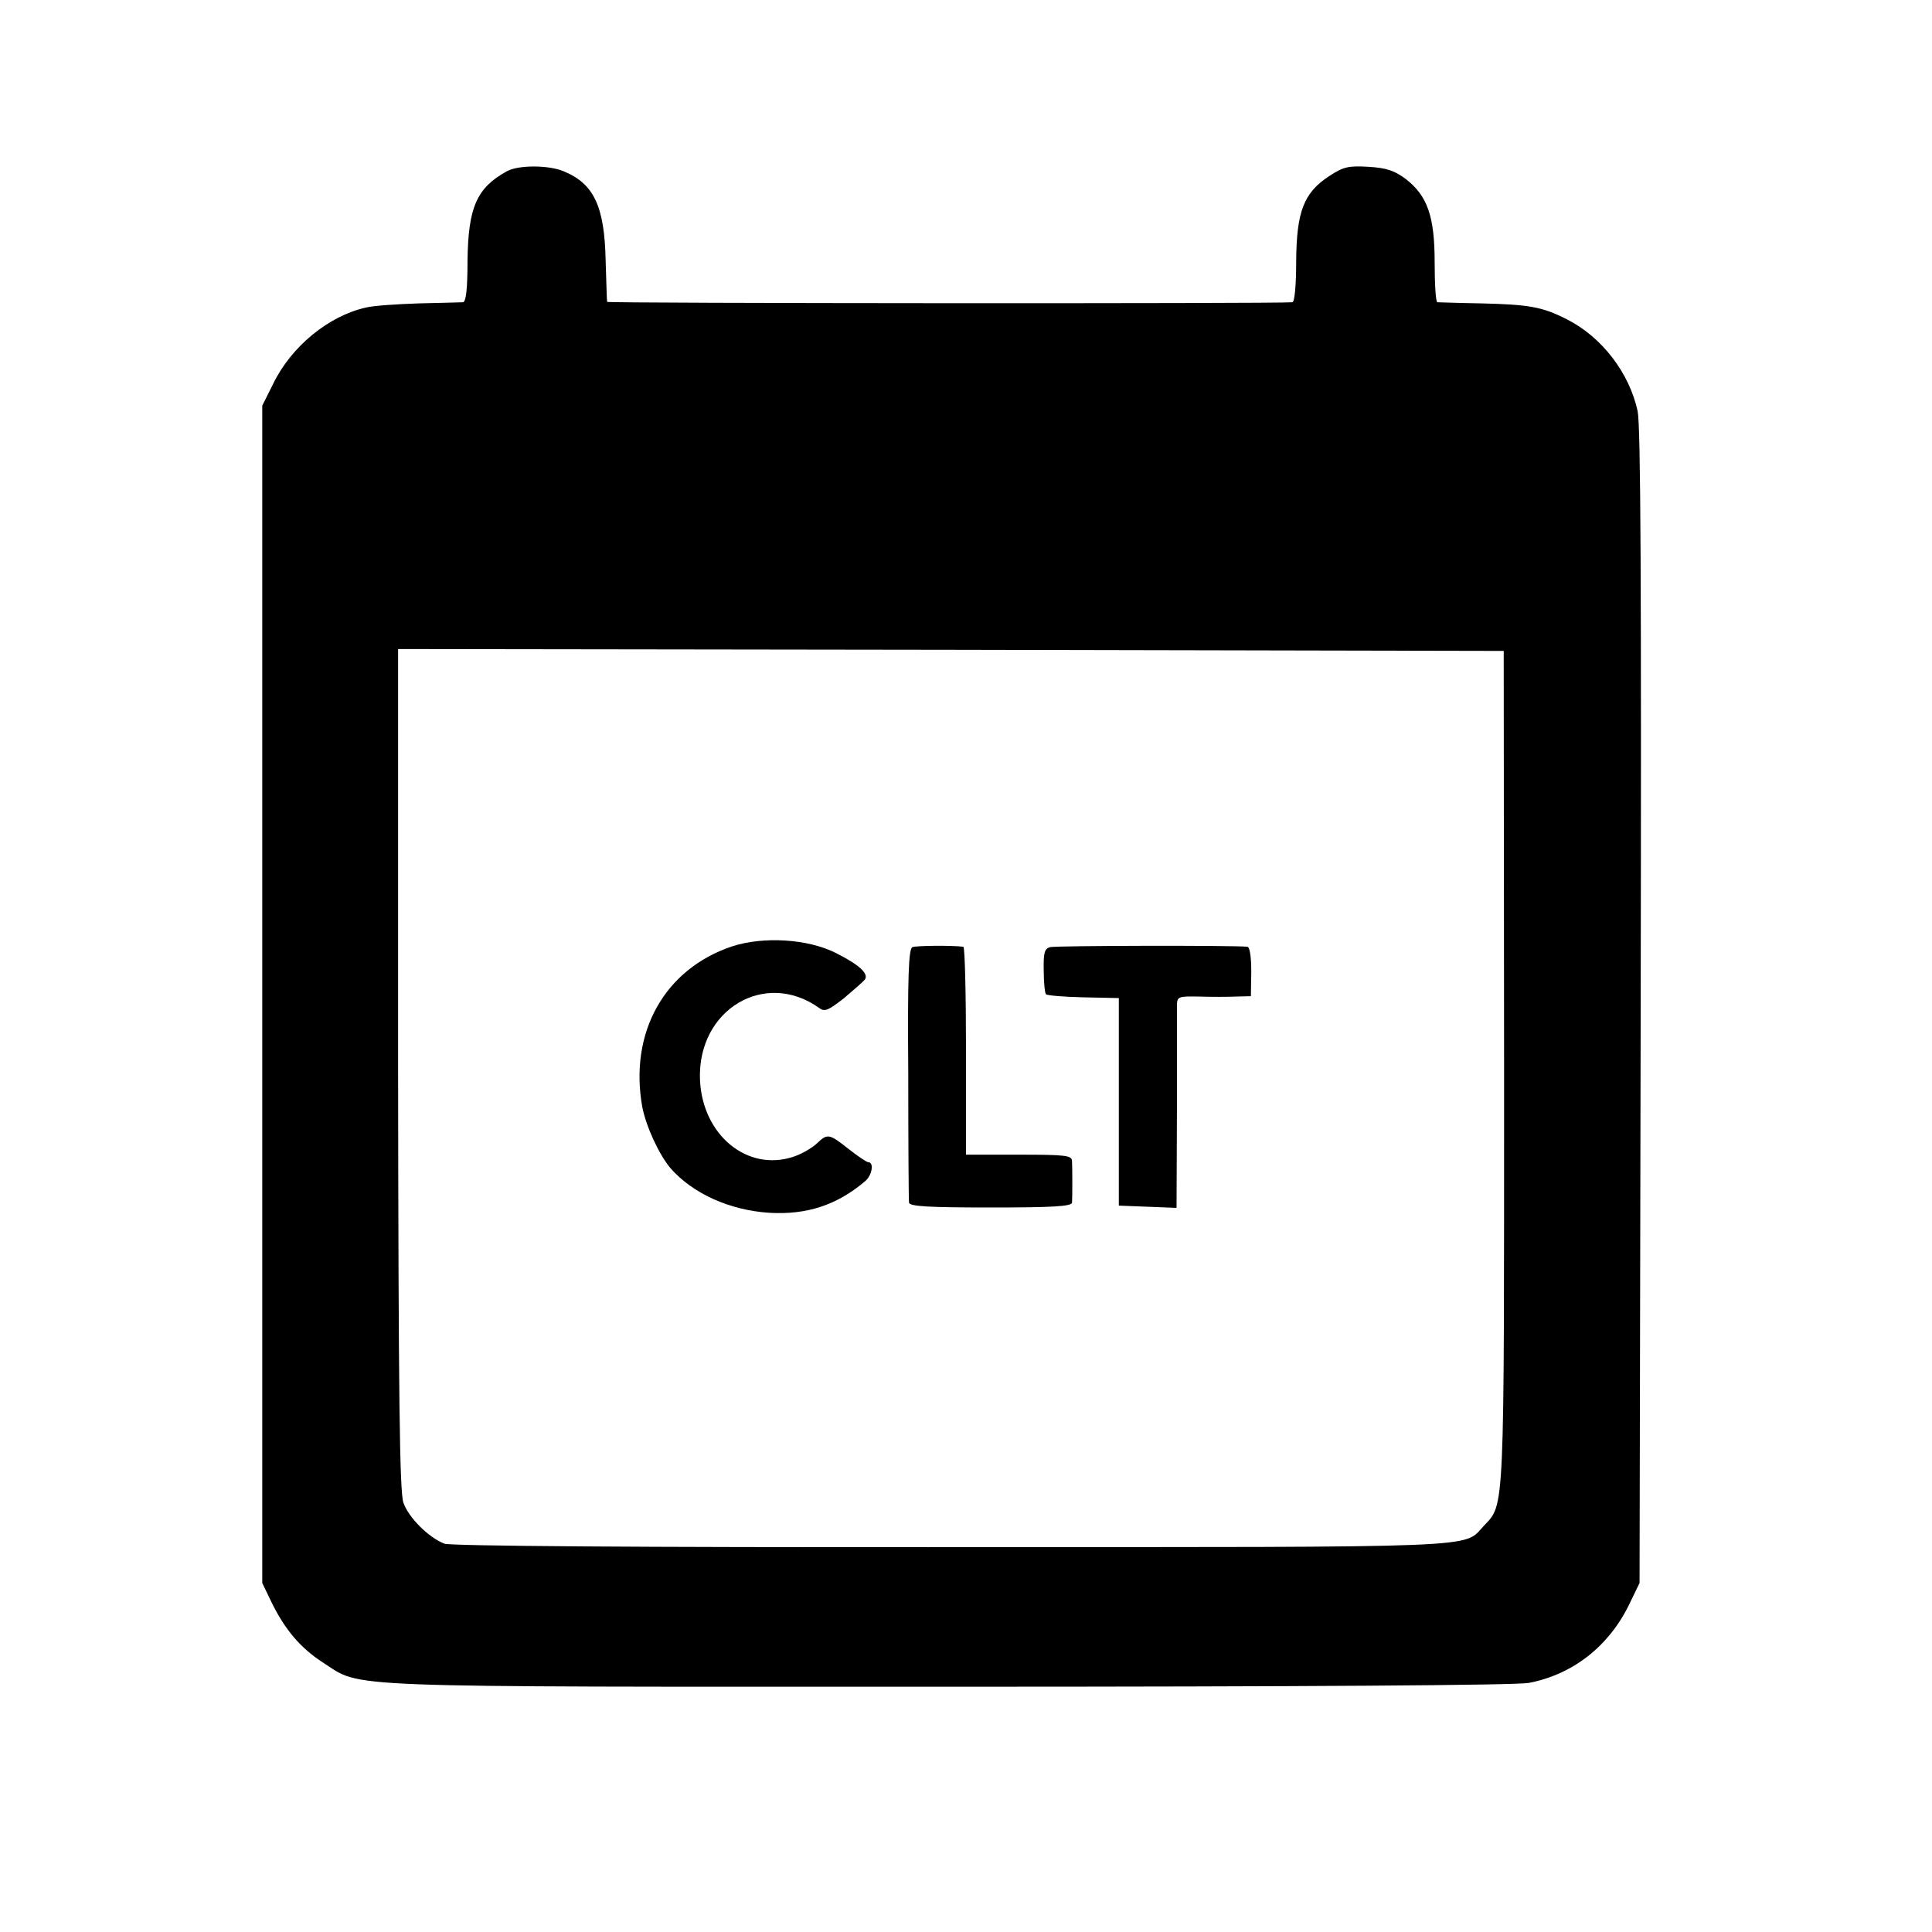
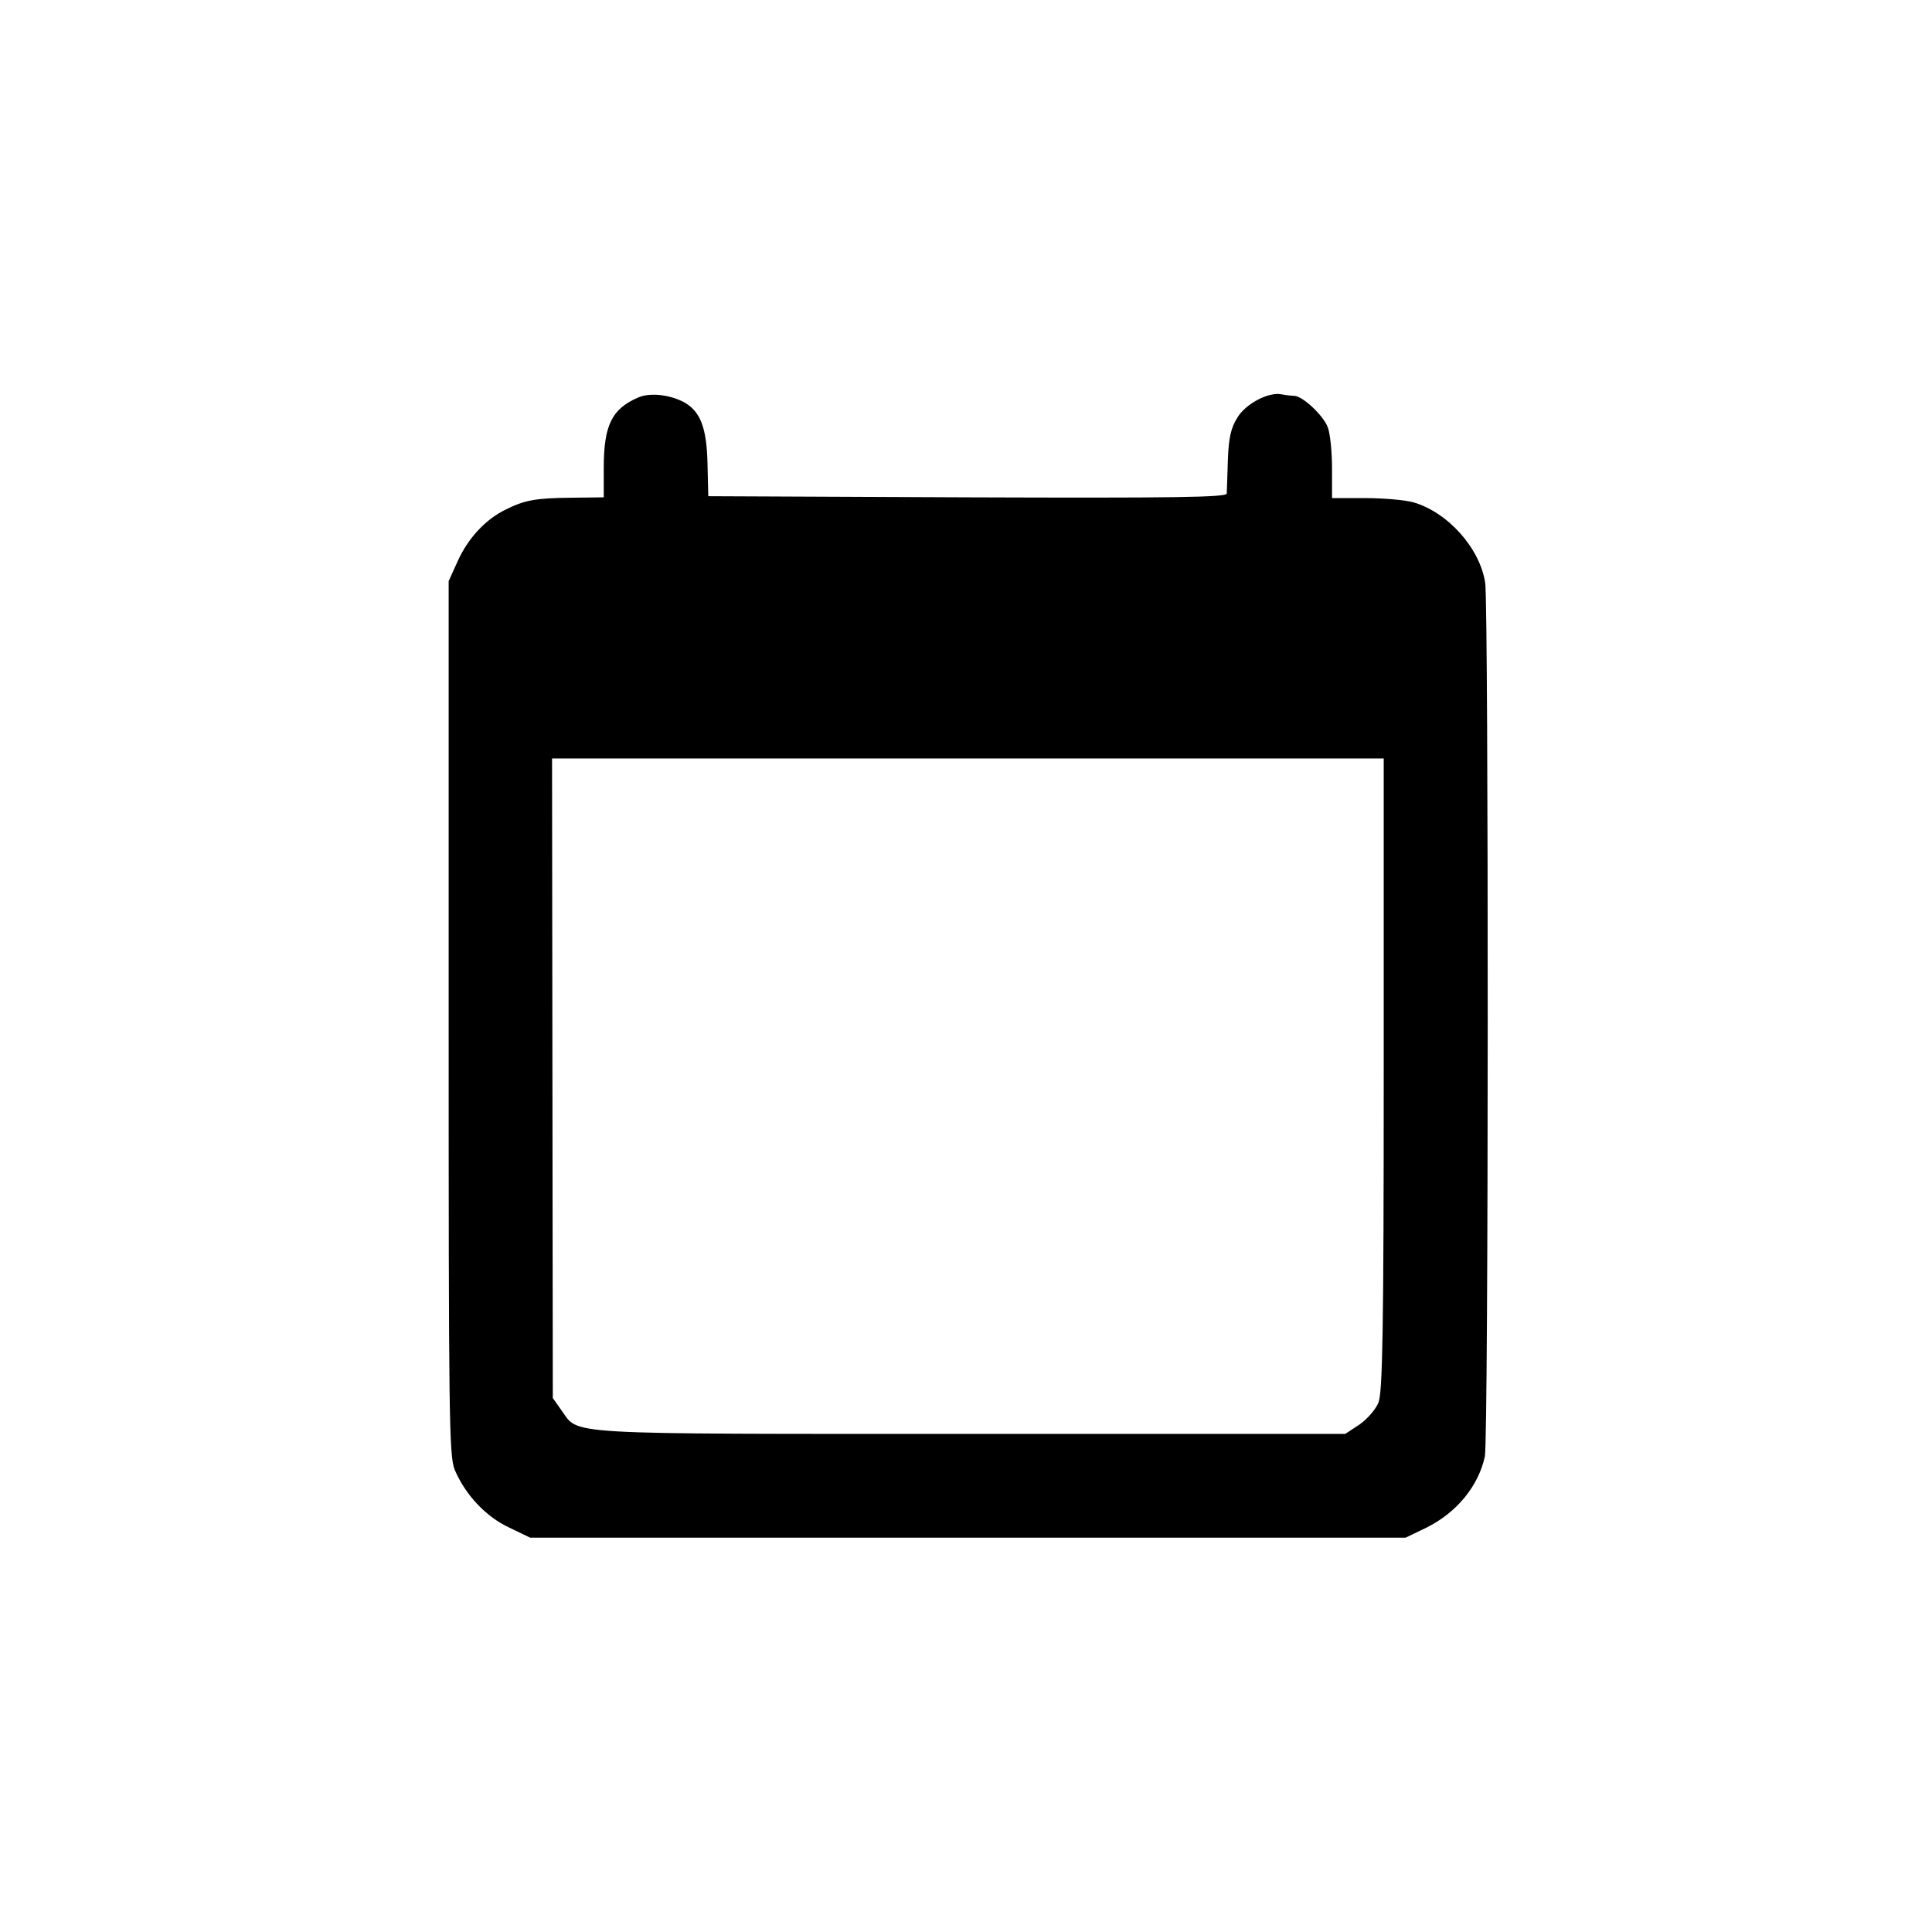
<svg xmlns="http://www.w3.org/2000/svg" version="1.0" width="512pt" height="512pt" viewBox="0 0 512 512" preserveAspectRatio="xMidYMid meet">
  <g transform="translate(0,512) scale(0.1,-0.1)" fill="#000000" stroke="none">
-     <path d="M1343 4666 c-80 -44 -102 -96 -104 -235 0 -77 -4 -111 -12 -112 -7 0 -59 -2 -117 -3 -58 -2 -121 -6 -140 -11 -99 -22 -198 -103 -246 -202 l-29 -58 0 -1560 0 -1560 24 -50 c36 -74 78 -123 137 -161 106 -68 13 -64 1655 -64 963 0 1505 4 1540 10 116 22 211 96 265 205 l29 60 3 1525 c2 1123 0 1539 -8 1580 -22 102 -95 197 -188 244 -65 33 -100 39 -227 42 -60 1 -113 3 -116 3 -4 1 -7 48 -7 105 0 123 -19 177 -77 222 -30 22 -50 29 -99 32 -53 3 -66 0 -104 -25 -67 -44 -86 -94 -87 -225 0 -64 -4 -108 -10 -109 -35 -4 -1815 -3 -1816 1 -1 3 -2 52 -4 110 -3 143 -31 203 -111 236 -40 17 -121 17 -151 0z m2643 -2376 c0 -1196 2 -1154 -54 -1214 -56 -59 24 -56 -1410 -56 -830 -1 -1328 3 -1344 9 -42 16 -96 70 -109 109 -10 29 -13 279 -14 1150 l0 1112 1465 -2 1465 -3 1 -1105z" />
-     <path d="M1940 2612 c-179 -60 -273 -228 -238 -425 10 -52 44 -126 75 -163 59 -67 156 -111 261 -118 99 -6 180 20 255 84 18 15 24 50 8 50 -4 0 -28 16 -52 35 -52 41 -56 42 -85 14 -12 -11 -39 -27 -60 -34 -123 -42 -243 57 -249 204 -7 186 173 293 317 189 14 -10 24 -5 65 27 26 22 51 44 55 49 11 16 -16 40 -78 71 -74 37 -191 44 -274 17z" />
-     <path d="M2418 2610 c-10 -4 -13 -76 -11 -335 0 -181 1 -336 2 -342 1 -10 51 -13 216 -13 165 0 215 3 216 13 1 15 1 85 0 110 -1 15 -15 17 -141 17 l-140 0 0 275 c0 151 -3 275 -7 276 -30 4 -125 3 -135 -1z" />
-     <path d="M2783 2610 c-15 -4 -18 -15 -17 -62 0 -32 3 -60 6 -63 3 -3 48 -7 99 -8 l94 -2 0 -275 0 -275 77 -3 76 -3 1 258 c0 142 0 268 0 281 1 21 5 22 59 21 31 -1 75 -1 97 0 l40 1 1 65 c0 39 -4 65 -10 66 -38 4 -508 3 -523 -1z" />
+     <path d="M1690 4066 c-69 -30 -90 -74 -90 -186 l0 -78 -85 -1 c-96 -1 -124 -6 -176 -32 -53 -26 -99 -76 -126 -136 l-24 -53 0 -1158 c0 -1060 1 -1160 16 -1197 28 -66 82 -124 144 -153 l56 -27 1160 0 1160 0 56 27 c80 40 137 110 154 188 10 45 10 2250 1 2315 -14 93 -100 188 -191 214 -22 6 -79 11 -127 11 l-88 0 0 79 c0 44 -5 92 -11 108 -11 31 -66 83 -89 84 -8 0 -24 2 -34 4 -34 7 -95 -25 -117 -62 -17 -27 -23 -54 -25 -112 -1 -42 -3 -82 -3 -89 -1 -10 -140 -12 -688 -10 l-686 3 -2 85 c-2 97 -19 141 -64 165 -39 20 -91 25 -121 11z m1977 -1793 c0 -676 -3 -844 -14 -870 -7 -18 -30 -44 -50 -58 l-38 -25 -993 0 c-1091 0 -1037 -3 -1083 61 l-24 34 -1 848 -1 847 1102 0 1102 0 0 -837z" />
  </g>
</svg>
